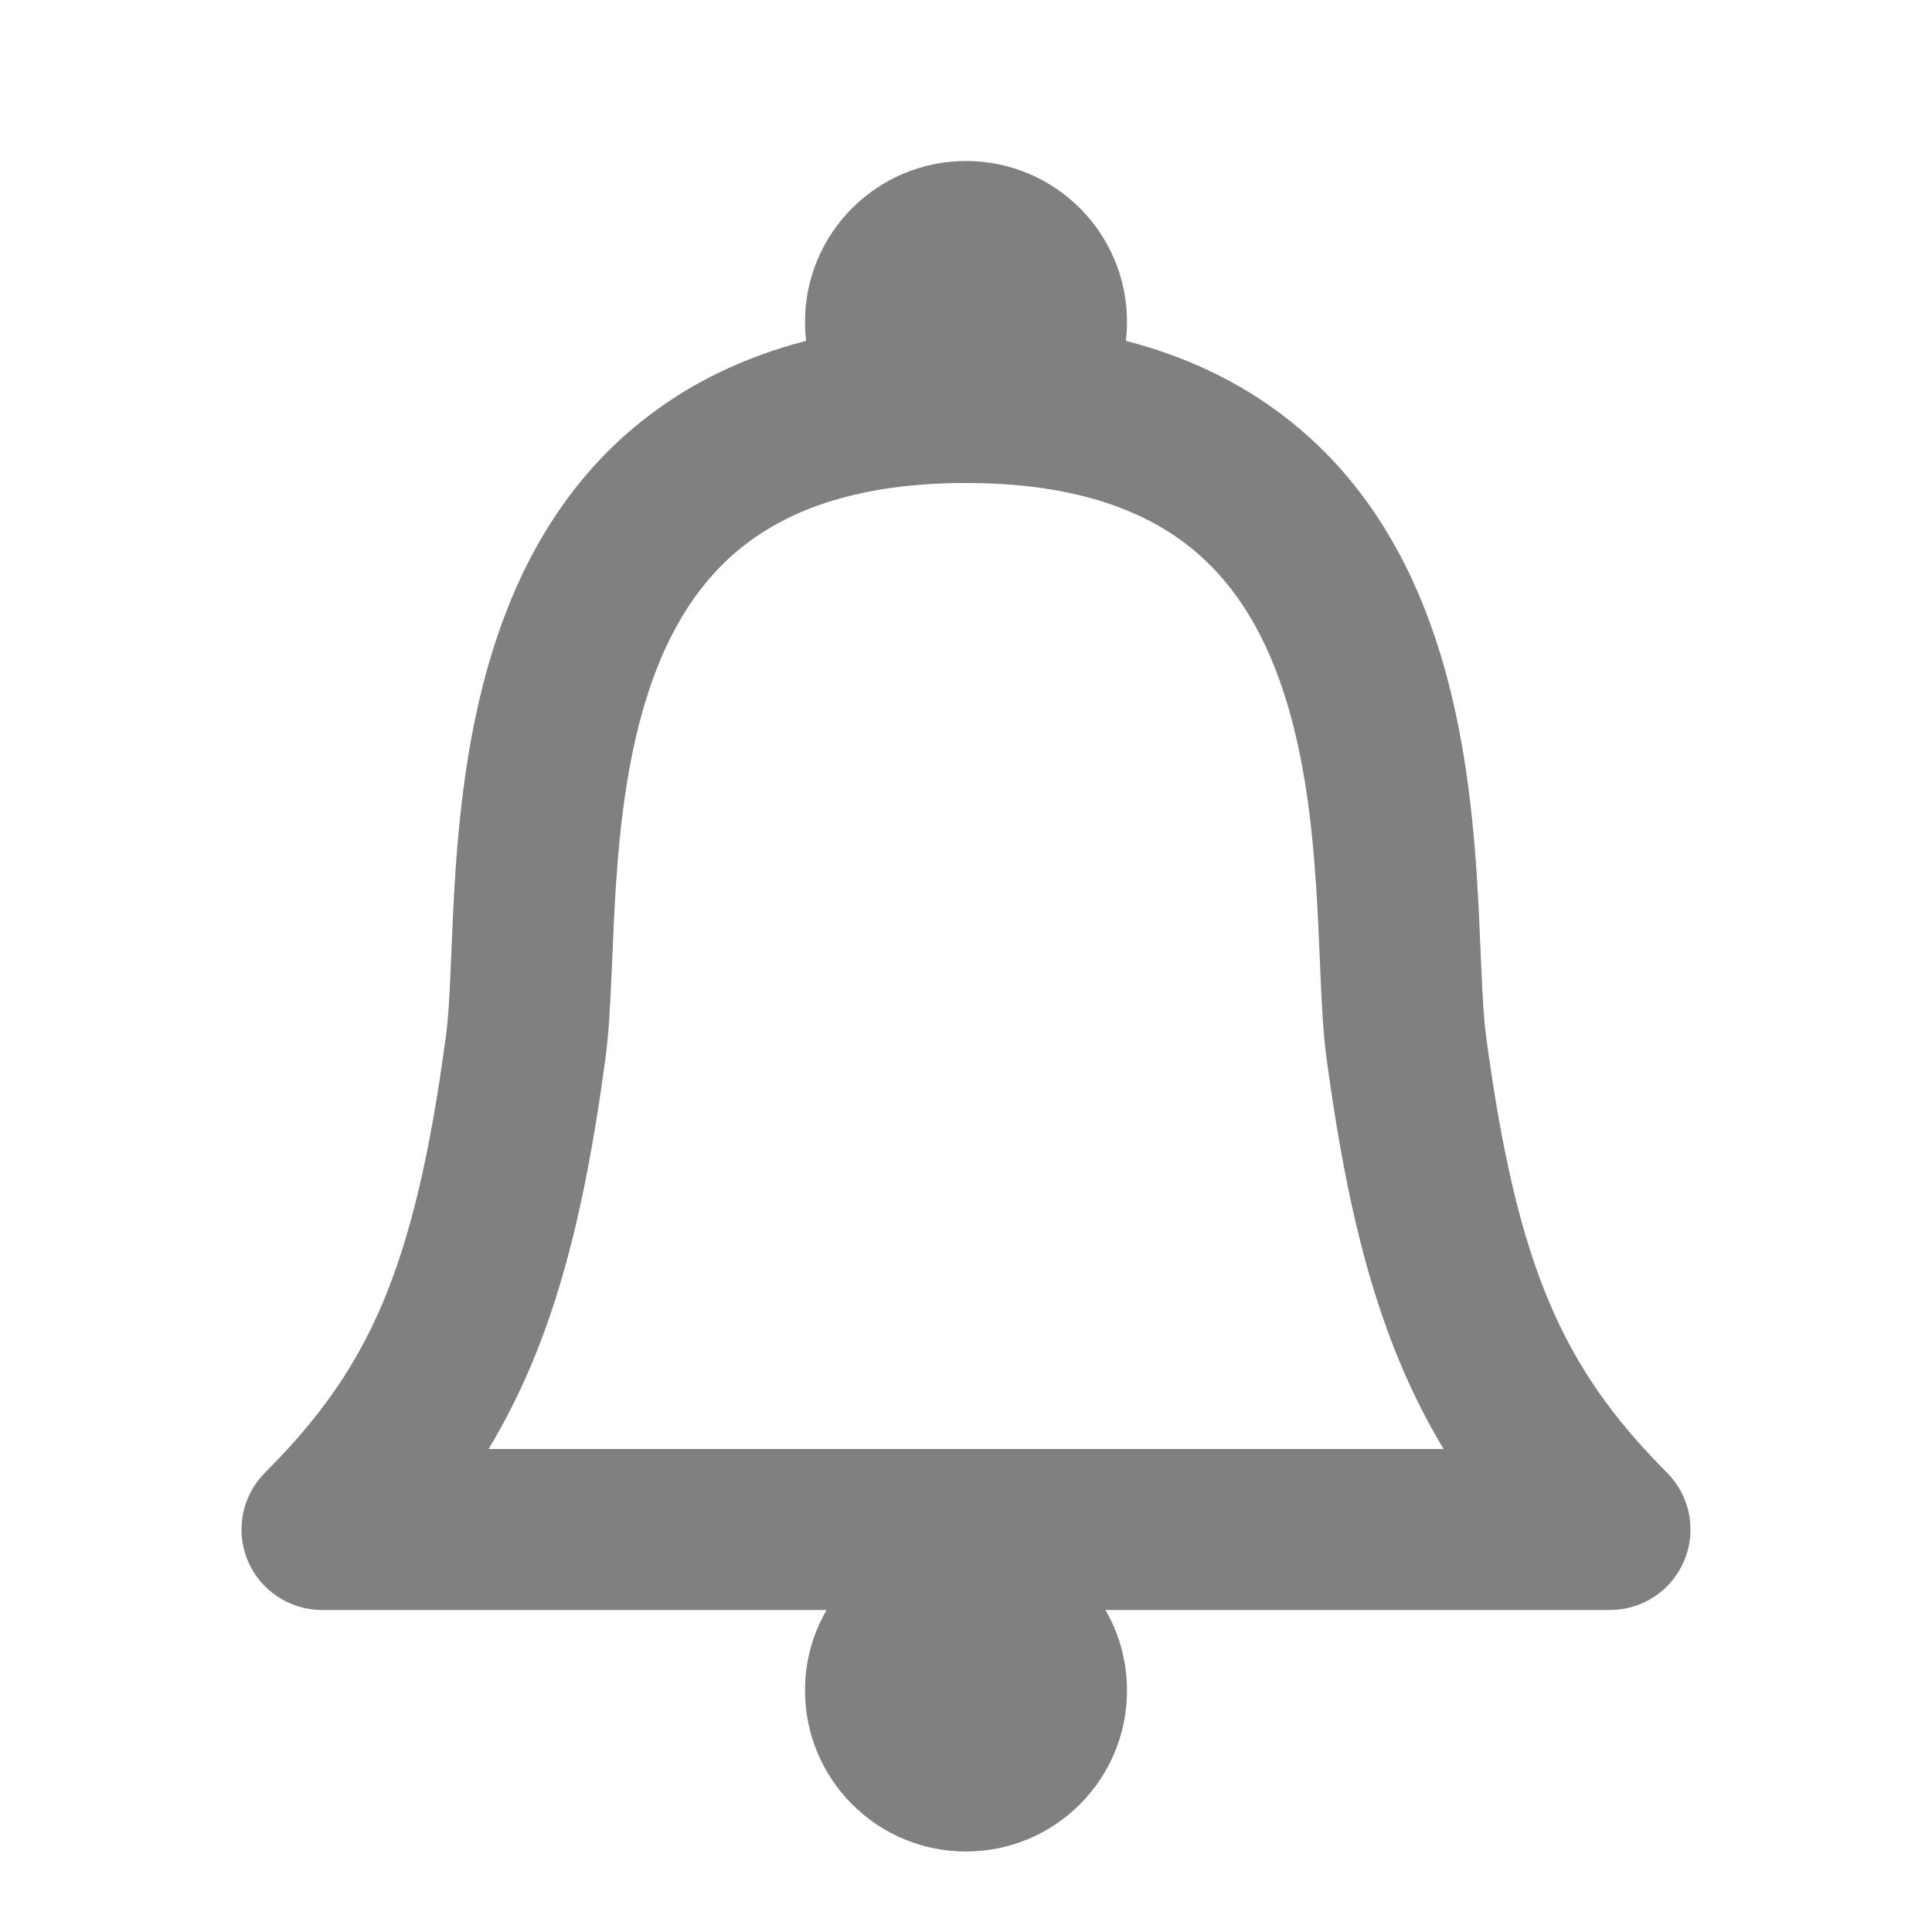
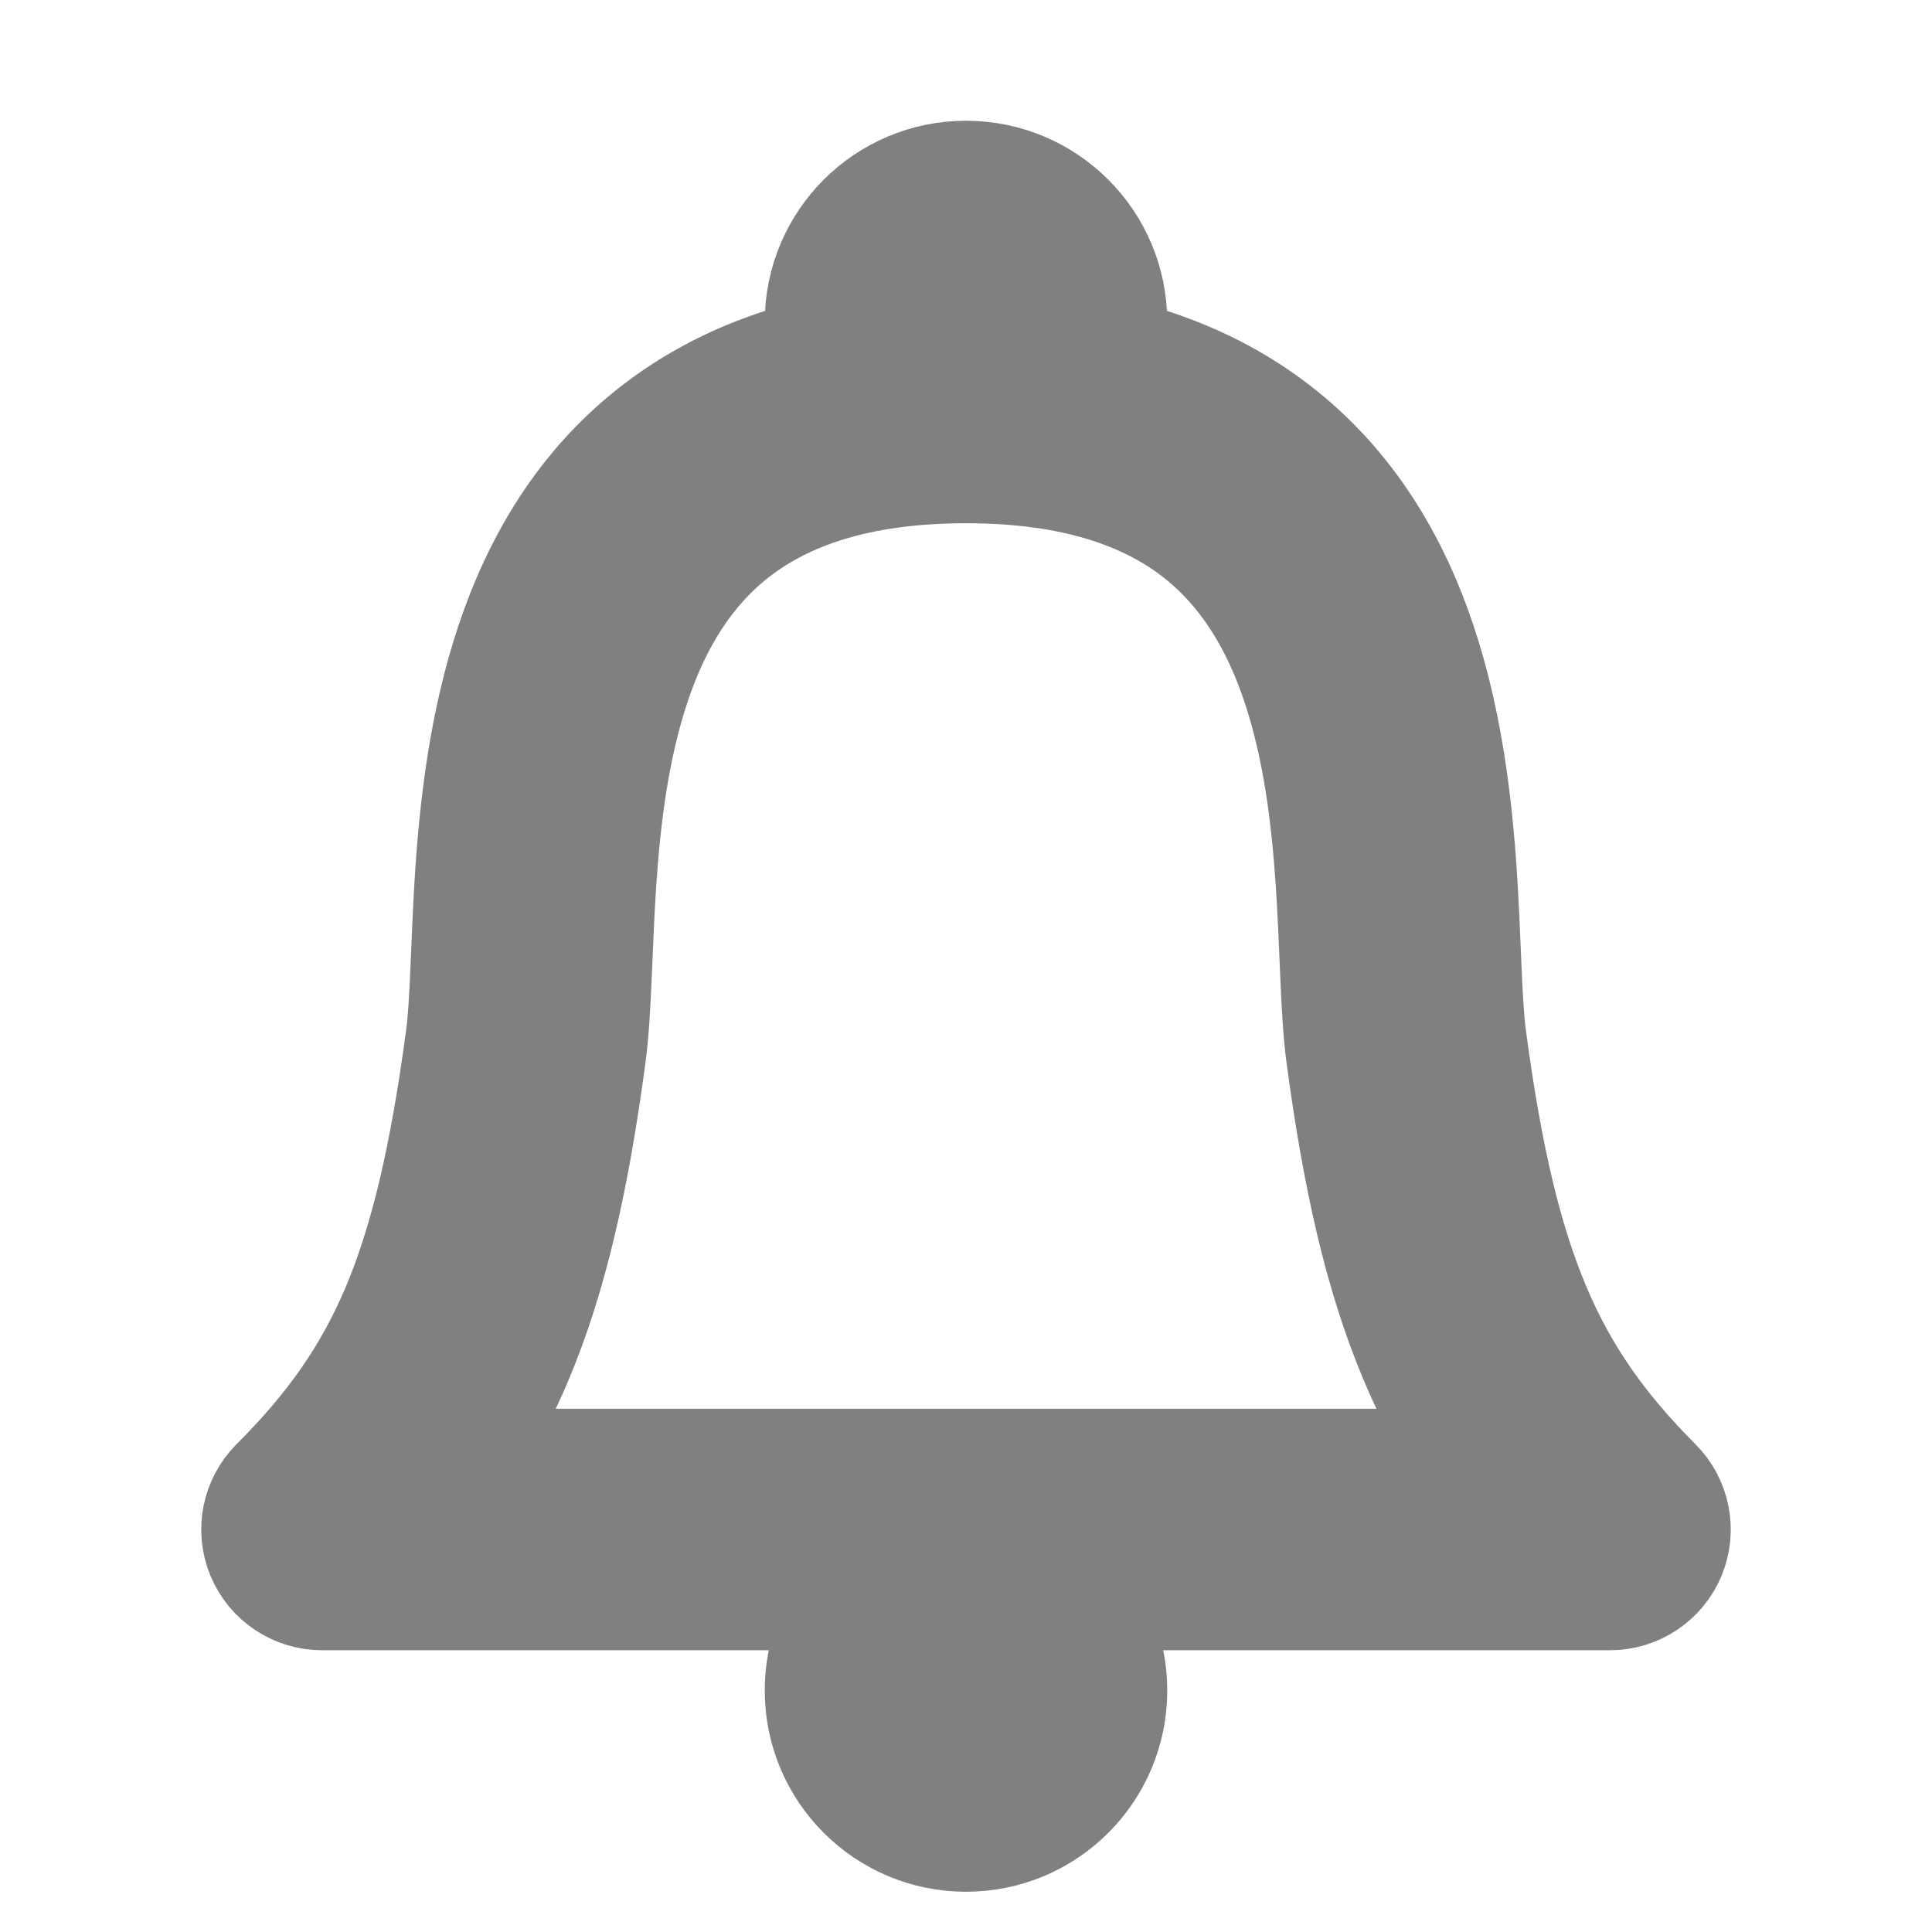
- <svg xmlns="http://www.w3.org/2000/svg" width="800px" height="800px" viewBox="0 0 24 24" fill="none" stroke="#808080" stroke-width="0">
-   <g id="SVGRepo_bgCarrier" stroke-width="0" />
-   <g id="SVGRepo_tracerCarrier" stroke-linecap="round" stroke-linejoin="round" />
+ <svg xmlns="http://www.w3.org/2000/svg" width="800px" height="800px" viewBox="0 0 24 24" fill="none" stroke="#808080" strokeWidth="0">
+ strokeLinecap
+ <g id="SVGRepo_bgCarrier" strokeWidth="0" />
+   <g id="SVGRepo_tracerCarrier" stroke-linecap="round" strokeLinejoin="round" />
  <g id="SVGRepo_iconCarrier">
    <path fill-rule="evenodd" clip-rule="evenodd" d="M8.043 5.176C8.595 4.751 9.249 4.432 10.014 4.234C10.005 4.158 10 4.079 10 4C10 2.895 10.896 2 12 2C13.105 2 14 2.895 14 4C14 4.079 13.995 4.158 13.986 4.234C14.751 4.432 15.405 4.751 15.957 5.176C16.933 5.925 17.498 6.931 17.832 7.934C18.164 8.929 18.284 9.966 18.343 10.839C18.366 11.194 18.381 11.535 18.393 11.836L18.402 12.039C18.418 12.399 18.433 12.668 18.46 12.867C18.655 14.329 18.898 15.354 19.244 16.174C19.582 16.975 20.035 17.62 20.707 18.293C20.993 18.579 21.079 19.009 20.924 19.383C20.769 19.756 20.404 20 20 20H13.732C13.903 20.294 14 20.636 14 21C14 22.105 13.105 23 12 23C10.896 23 10 22.105 10 21C10 20.636 10.097 20.294 10.268 20H4C3.596 20 3.231 19.756 3.076 19.383C2.921 19.009 3.007 18.579 3.293 18.293C3.967 17.619 4.419 16.979 4.756 16.181C5.1 15.364 5.343 14.339 5.54 12.867C5.567 12.668 5.583 12.399 5.598 12.039L5.607 11.836C5.619 11.535 5.634 11.194 5.657 10.839C5.716 9.966 5.836 8.929 6.168 7.934C6.502 6.931 7.067 5.925 8.043 5.176ZM6.069 18C6.266 17.674 6.441 17.33 6.598 16.959C7.043 15.906 7.316 14.68 7.523 13.133C7.563 12.832 7.581 12.476 7.596 12.126L7.606 11.909C7.618 11.611 7.631 11.3 7.653 10.973C7.707 10.159 7.813 9.321 8.065 8.566C8.314 7.819 8.691 7.2 9.261 6.762C9.825 6.329 10.672 6 12 6C13.328 6 14.175 6.329 14.739 6.762C15.309 7.2 15.686 7.819 15.935 8.566C16.187 9.321 16.293 10.159 16.347 10.973C16.369 11.3 16.382 11.611 16.395 11.909L16.395 11.909L16.395 11.91L16.404 12.126C16.419 12.476 16.437 12.832 16.477 13.133C16.683 14.671 16.956 15.896 17.401 16.951C17.558 17.324 17.735 17.671 17.933 18H6.069Z" fill="#808080" />
  </g>
</svg>
